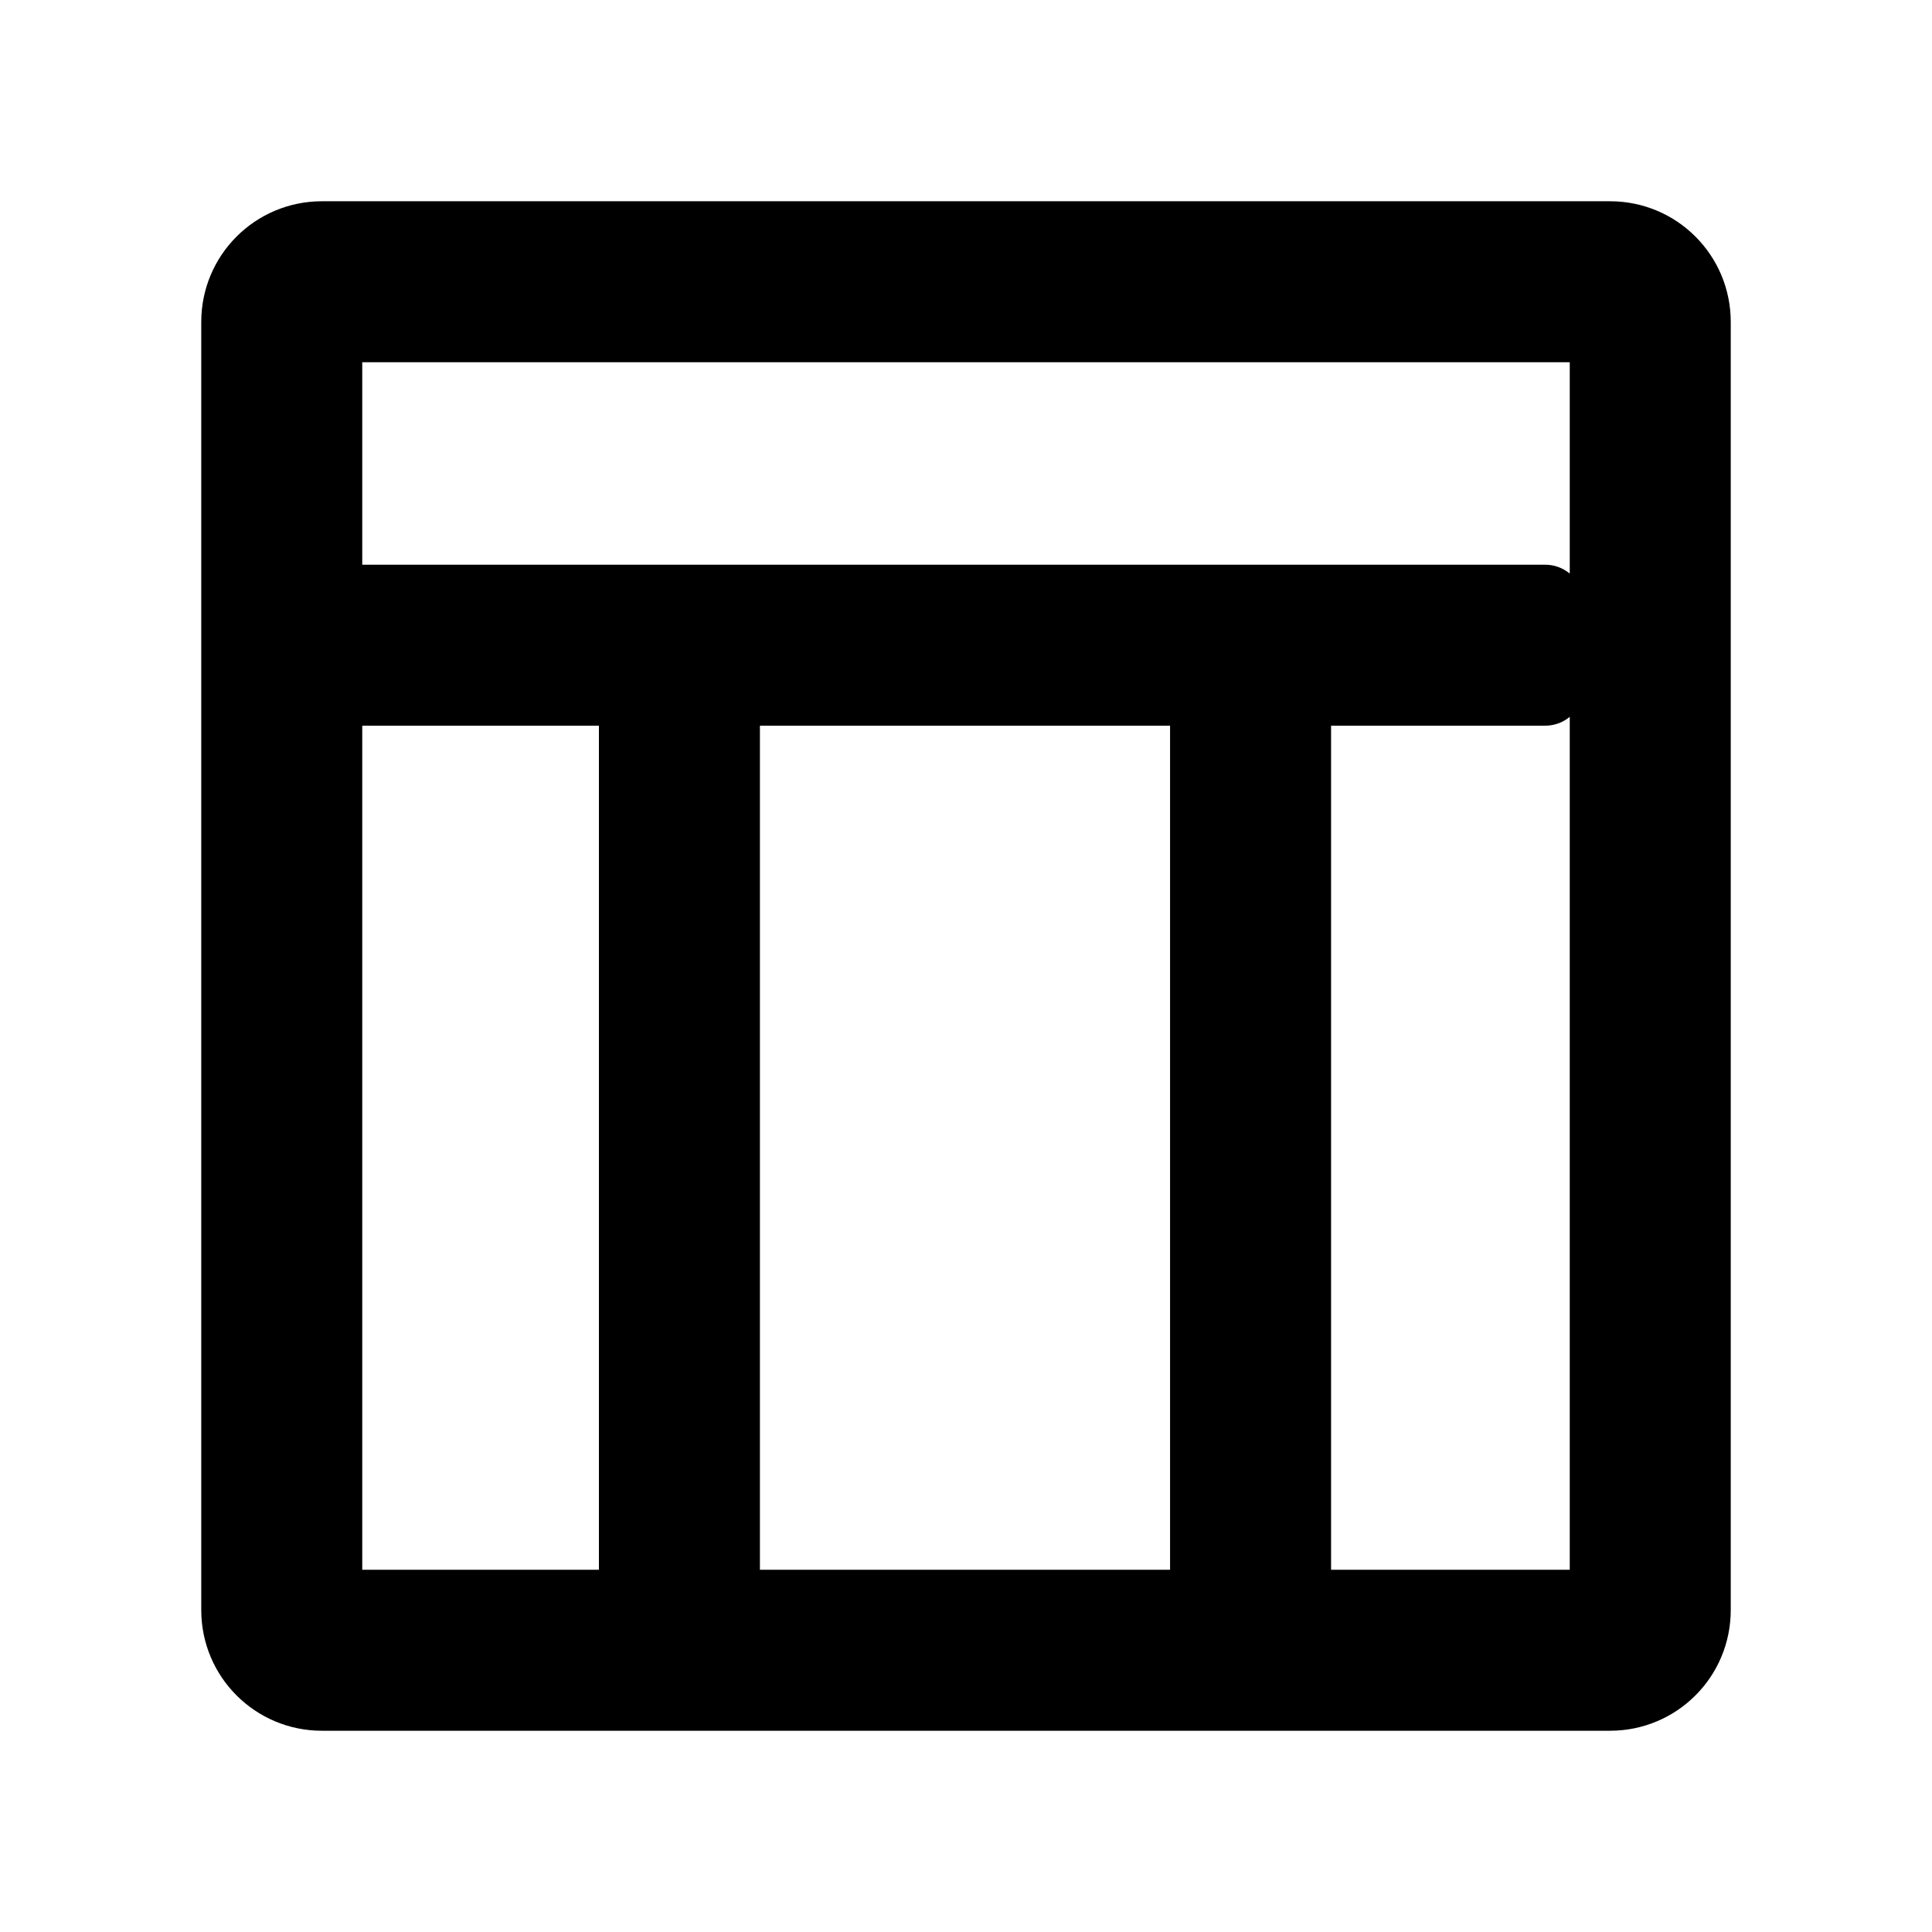
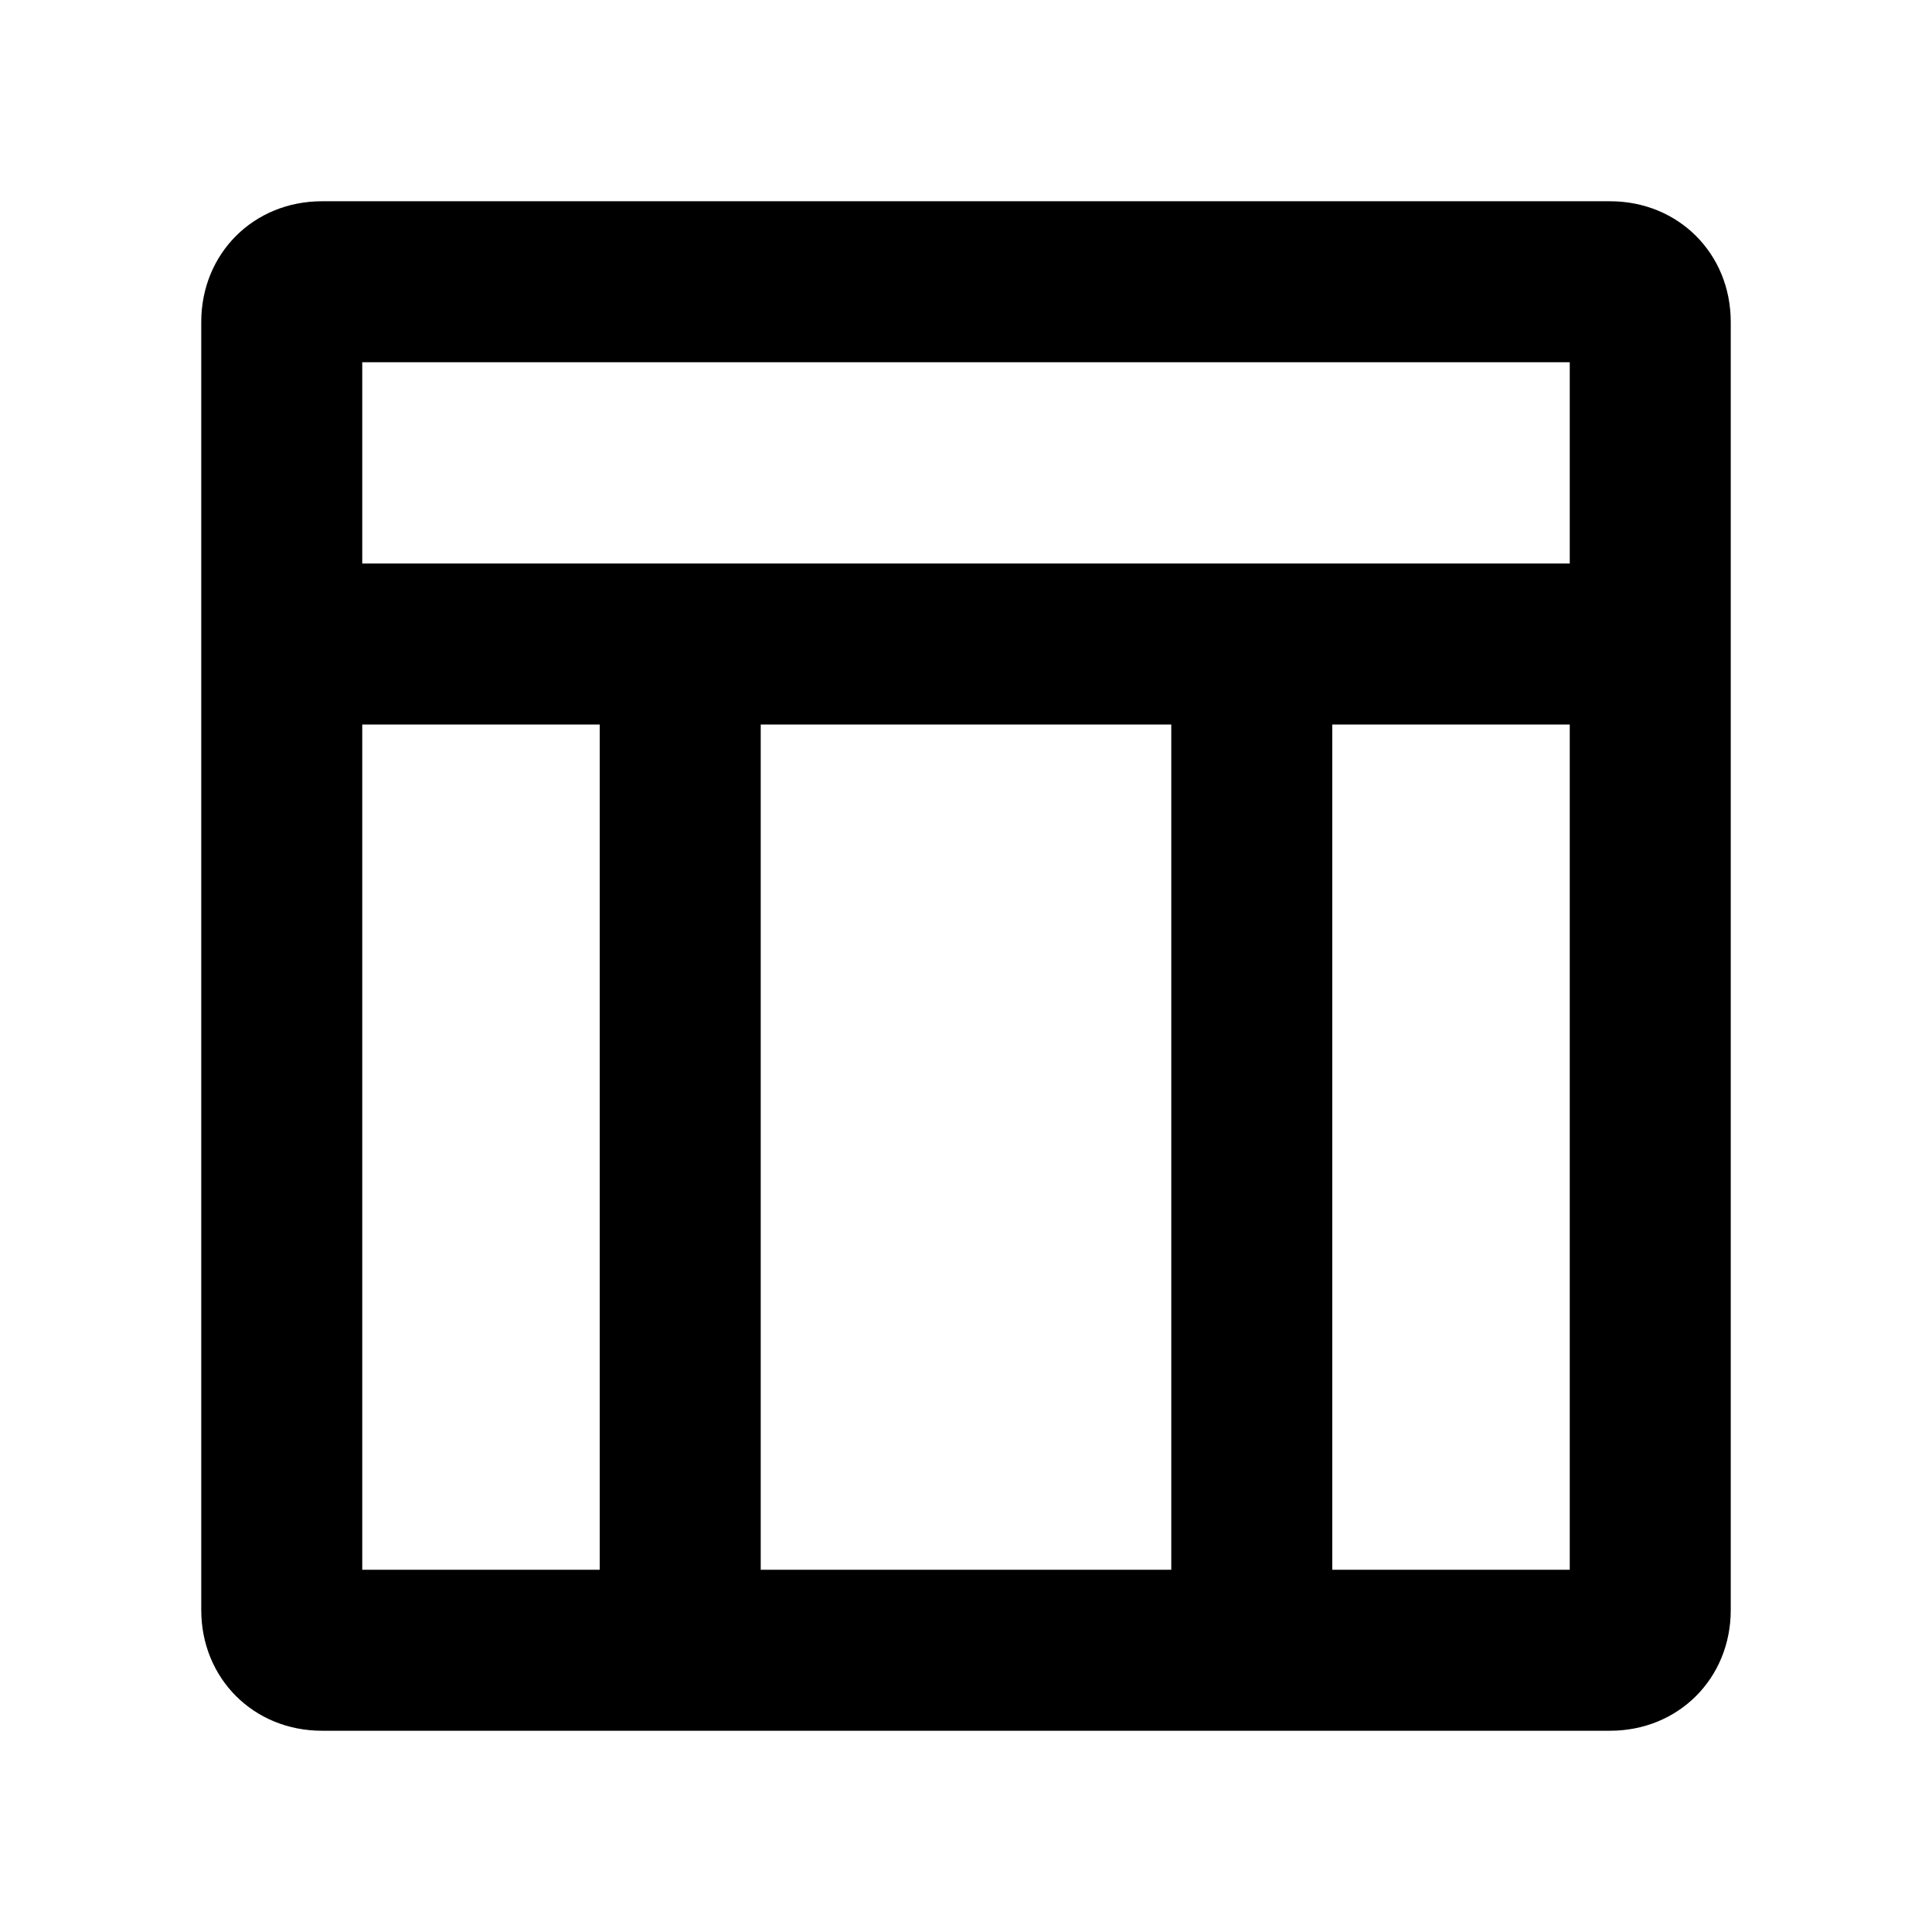
<svg xmlns="http://www.w3.org/2000/svg" viewBox="0 0 48 48">
-   <path d="M40 5H8C6.34 5 5 6.34 5 8v32c0 1.66 1.34 3 3 3h32c1.66 0 3-1.34 3-3V8c0-1.66-1.34-3-3-3Zm-1 4v5.25a.957.957 0 0 0-.62-.22H9V9h30Zm-9.93 9.03V39H18.88V18.03h10.19ZM9 18.03h5.88V39H9V18.03ZM33.07 39V18.03h5.31c.24 0 .45-.08.62-.22V39h-5.93Z" />
+   <path d="M40 5H8C6.3 5 5 6.3 5 8v32c0 1.7 1.3 3 3 3h32c1.7 0 3-1.3 3-3V8c0-1.7-1.3-3-3-3zM9 9h30v5H9V9zm5.9 30H9V18h5.9v21zm14.2 0H18.9V18h10.2v21zm4 0V18H39v21h-5.9z" />
</svg>
